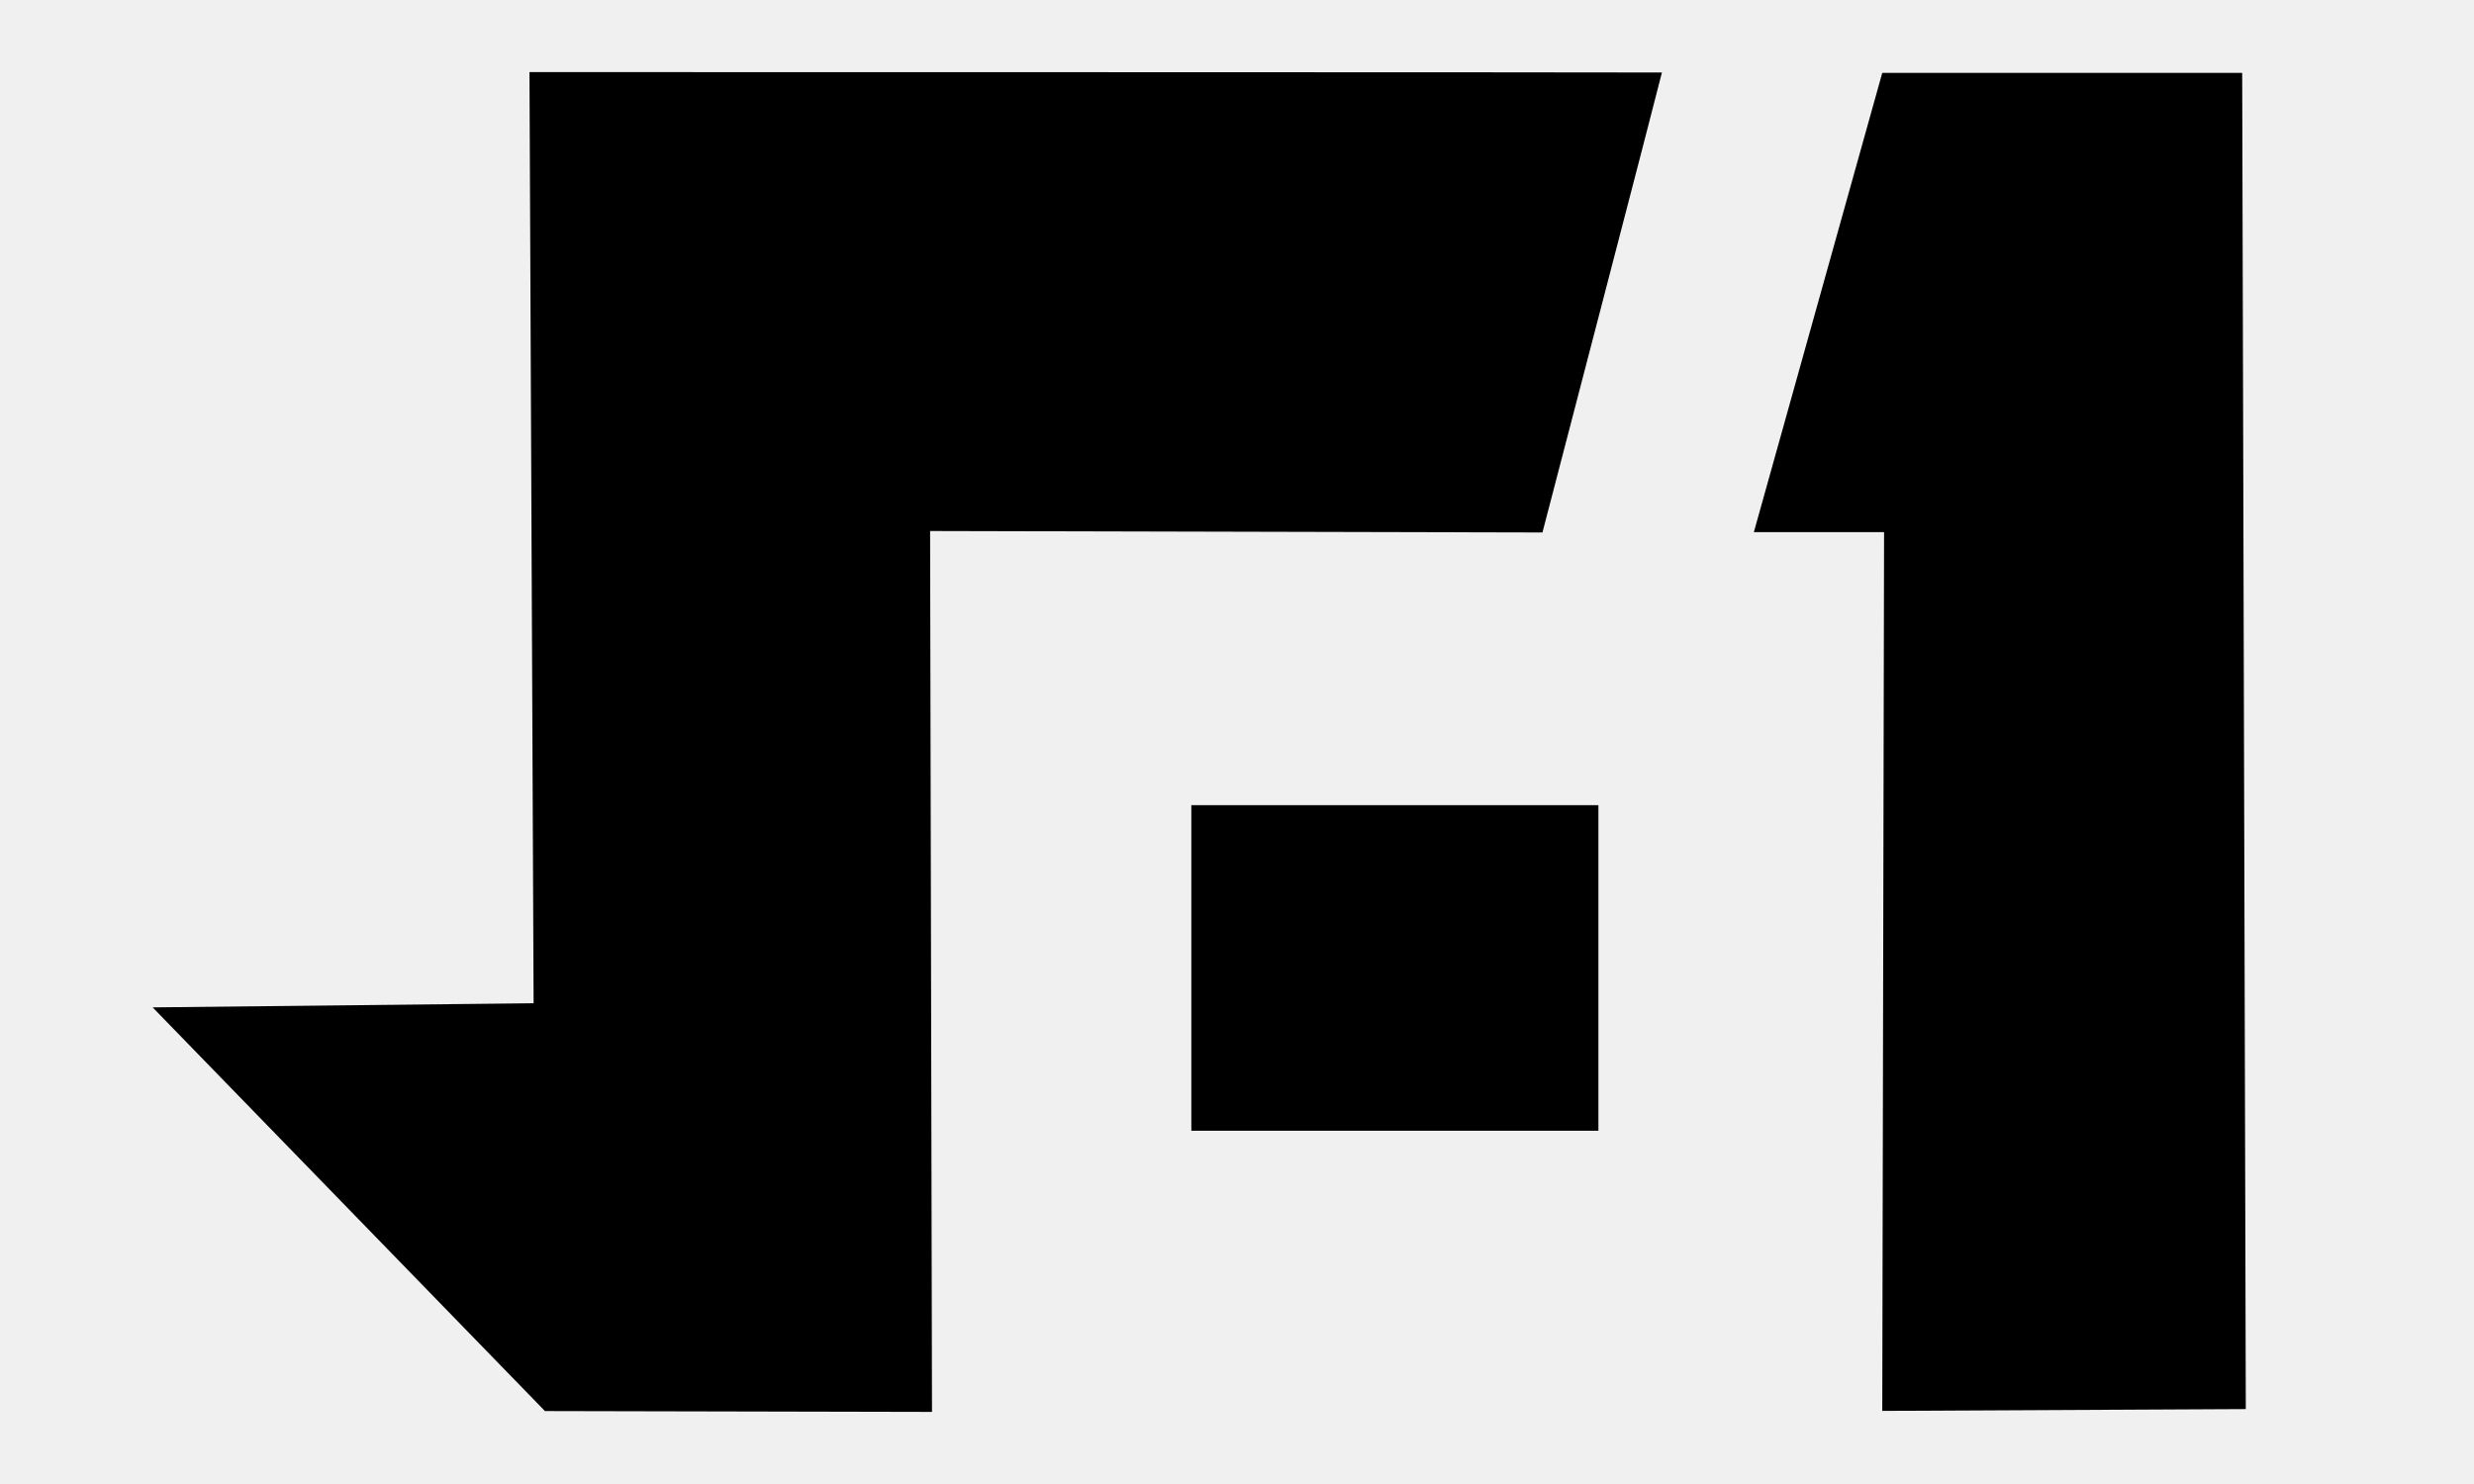
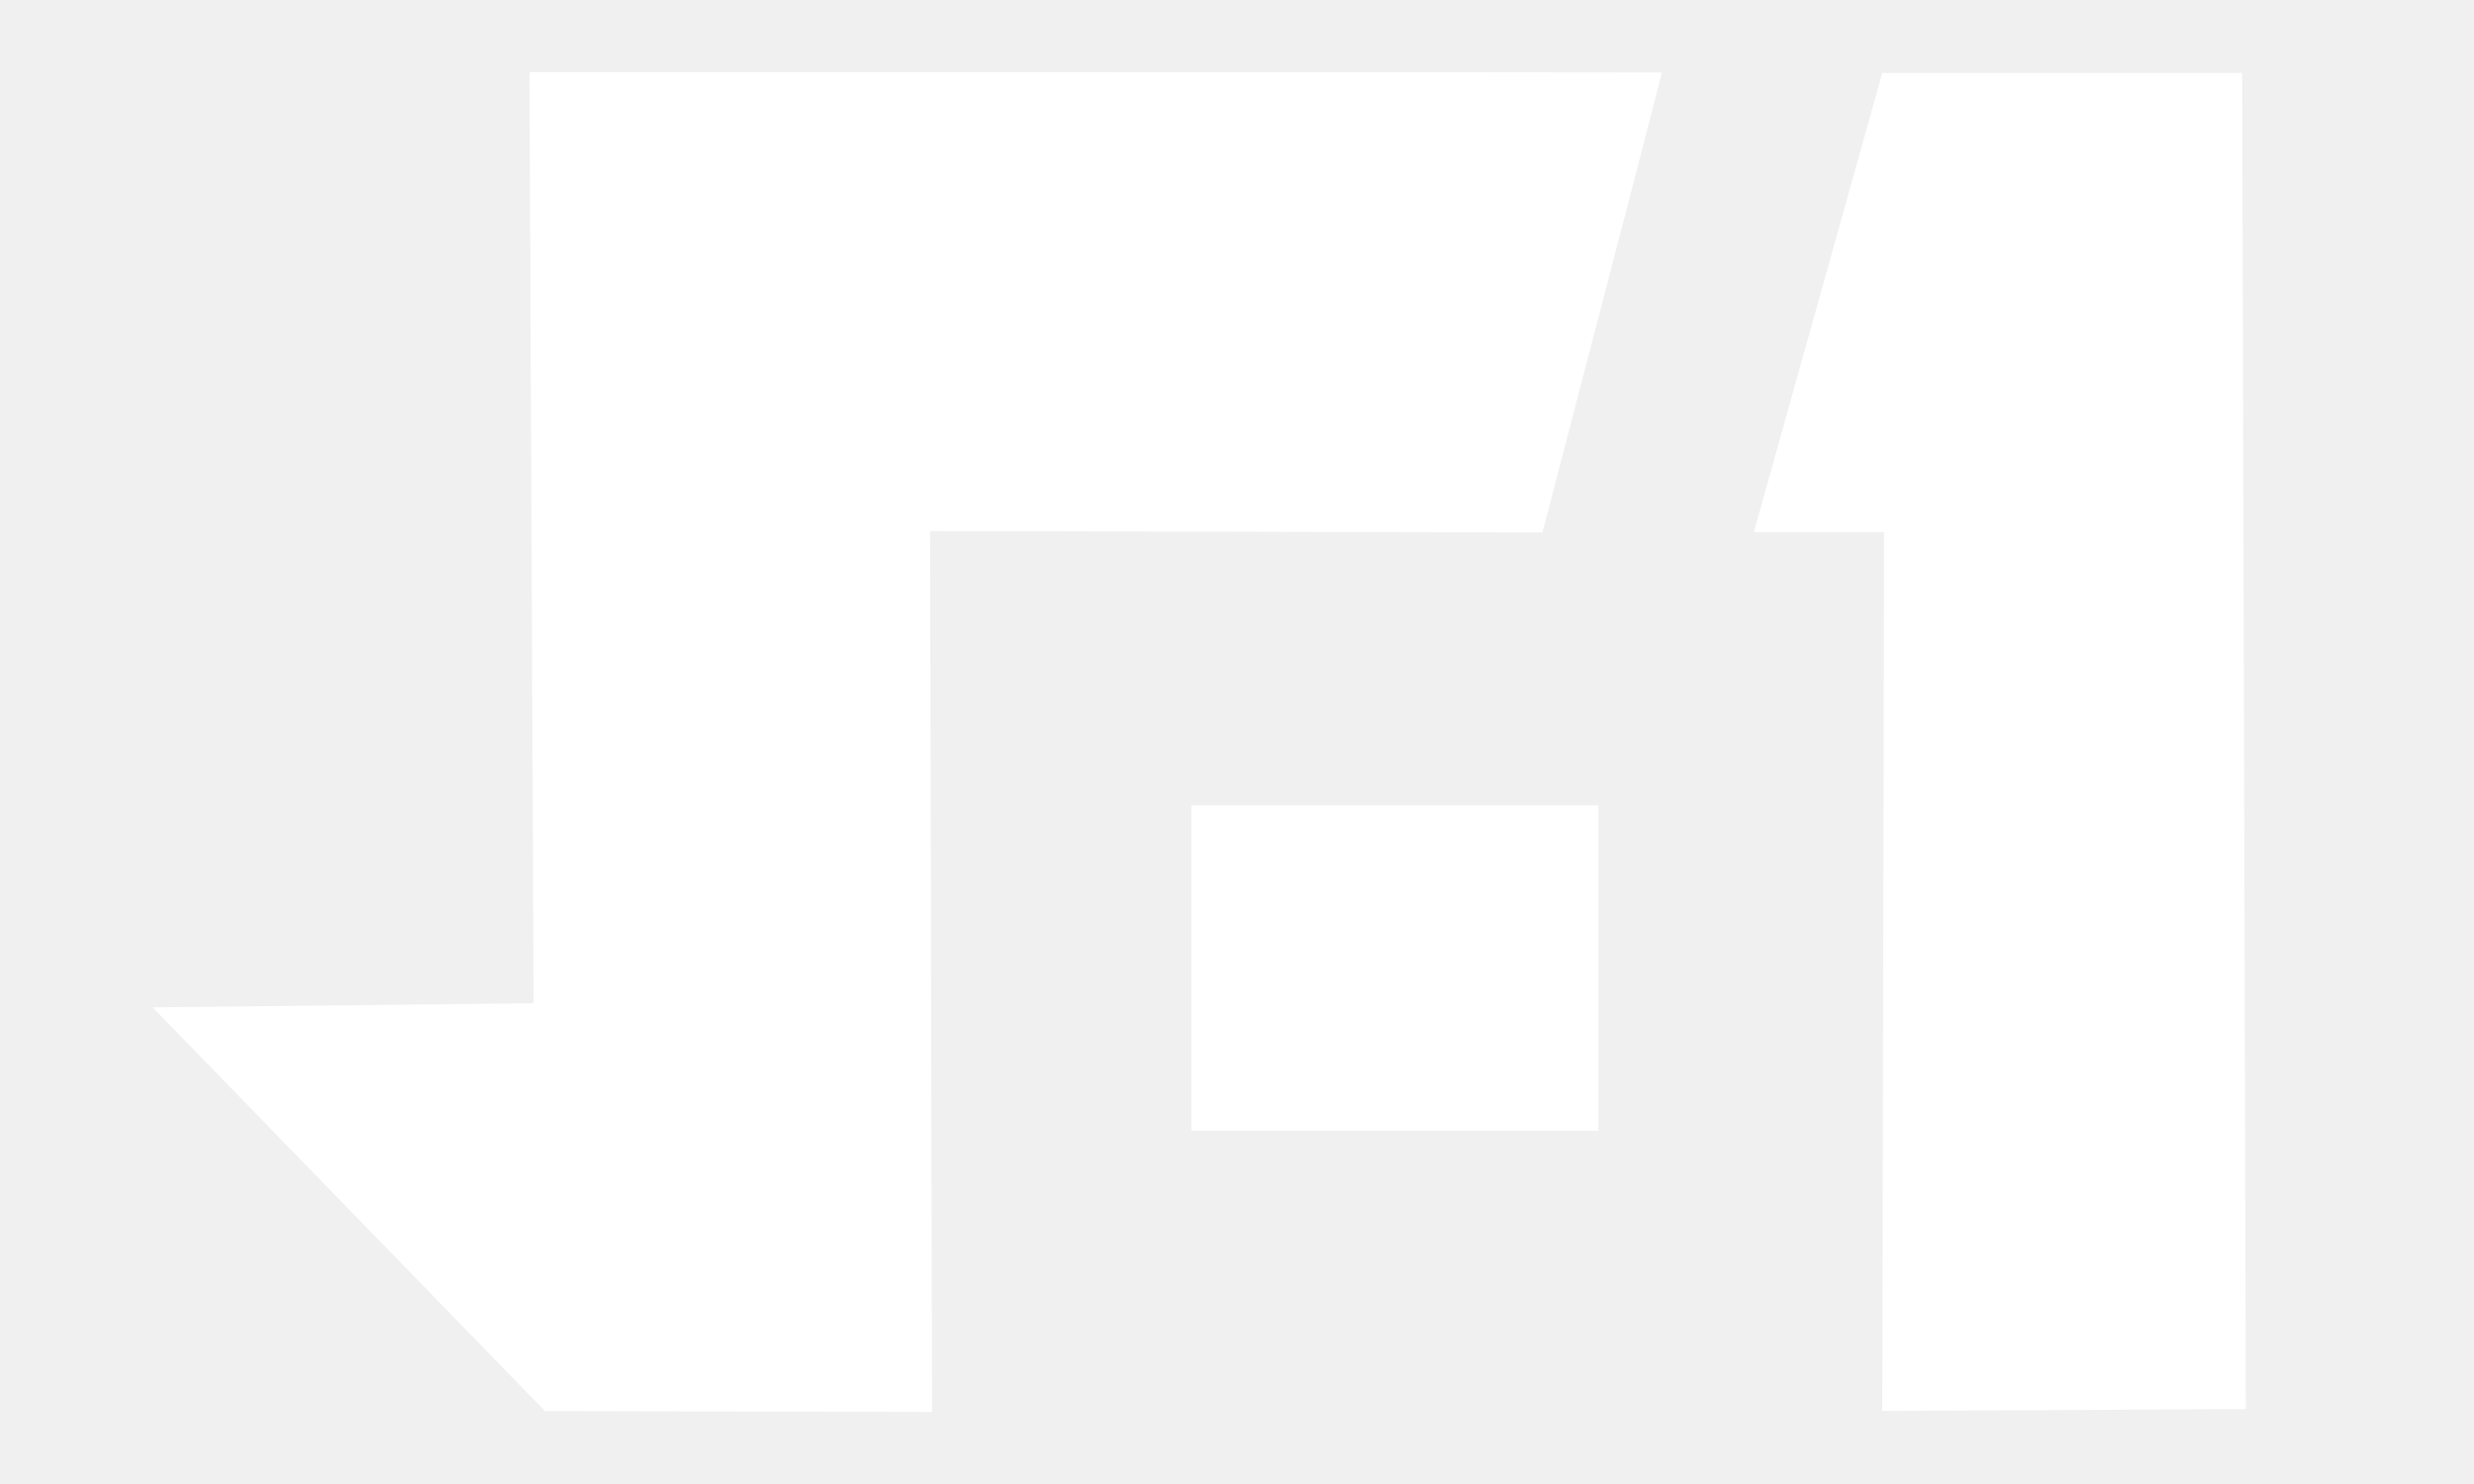
<svg xmlns="http://www.w3.org/2000/svg" version="1.1" x="0" y="0" width="500" height="300" viewBox="0, 0, 500, 300">
  <g id="Layer_1">
-     <path d="M240.771,162.769 L323.042,162.769 L323.042,228.585 L240.771,228.585 z" fill="#000000" id="rect5882" />
-     <path d="M453.15,14.73 L380.41,14.73 L354.457,107.574 L380.775,107.574 L380.41,285.221 L453.881,284.856 z" fill="#000000" id="path5884" />
-     <path d="M110.138,285.256 L30.85,203.65 L107.843,202.813 L107.008,14.575 C107.008,14.575 332.862,14.595 335.878,14.656 C335.423,16.744 311.732,107.642 311.732,107.642 L187.975,107.348 L188.358,285.425 z" fill="#000000" id="path6833" />
+     <path d="M240.771,162.769 L323.042,162.769 L323.042,228.585 L240.771,228.585 z" fill="#ffffff" id="rect5882" />
+     <path d="M453.15,14.73 L380.41,14.73 L354.457,107.574 L380.775,107.574 L380.41,285.221 L453.881,284.856 z" fill="#ffffff" id="path5884" />
+     <path d="M110.138,285.256 L30.85,203.65 L107.843,202.813 L107.008,14.575 C107.008,14.575 332.862,14.595 335.878,14.656 C335.423,16.744 311.732,107.642 311.732,107.642 L187.975,107.348 L188.358,285.425 z" fill="#ffffff" id="path6833" />
  </g>
</svg>
